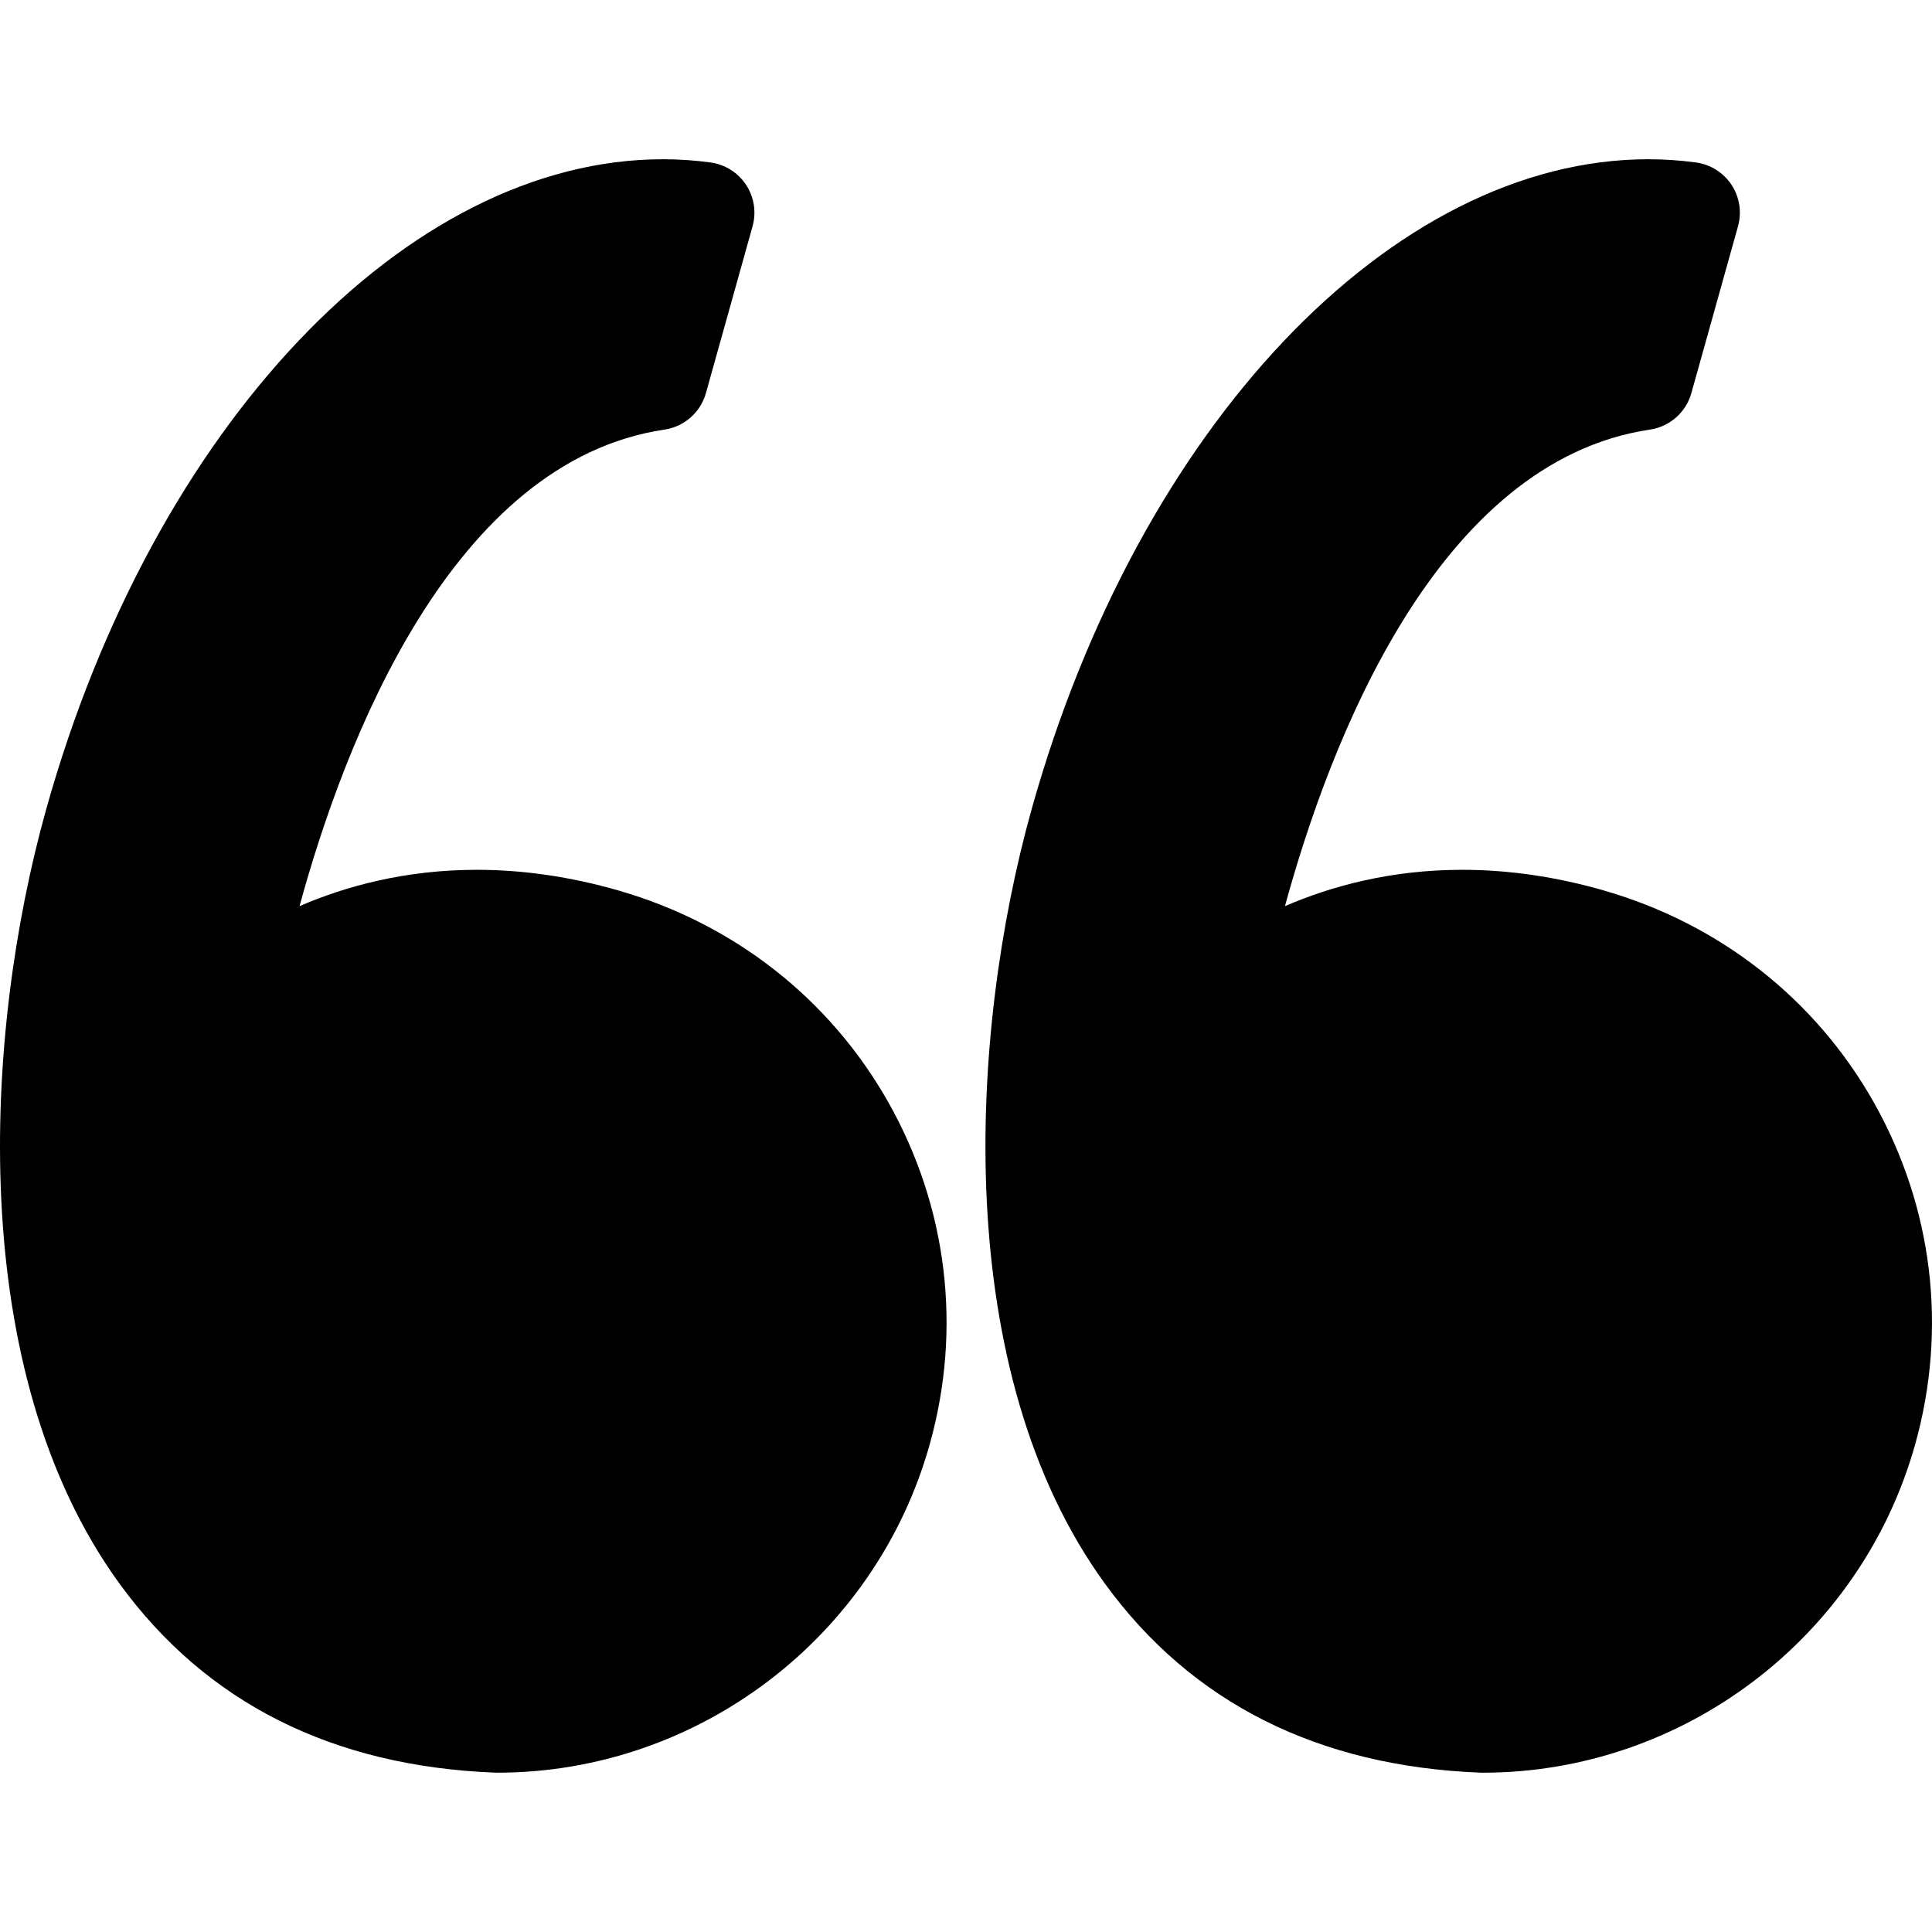
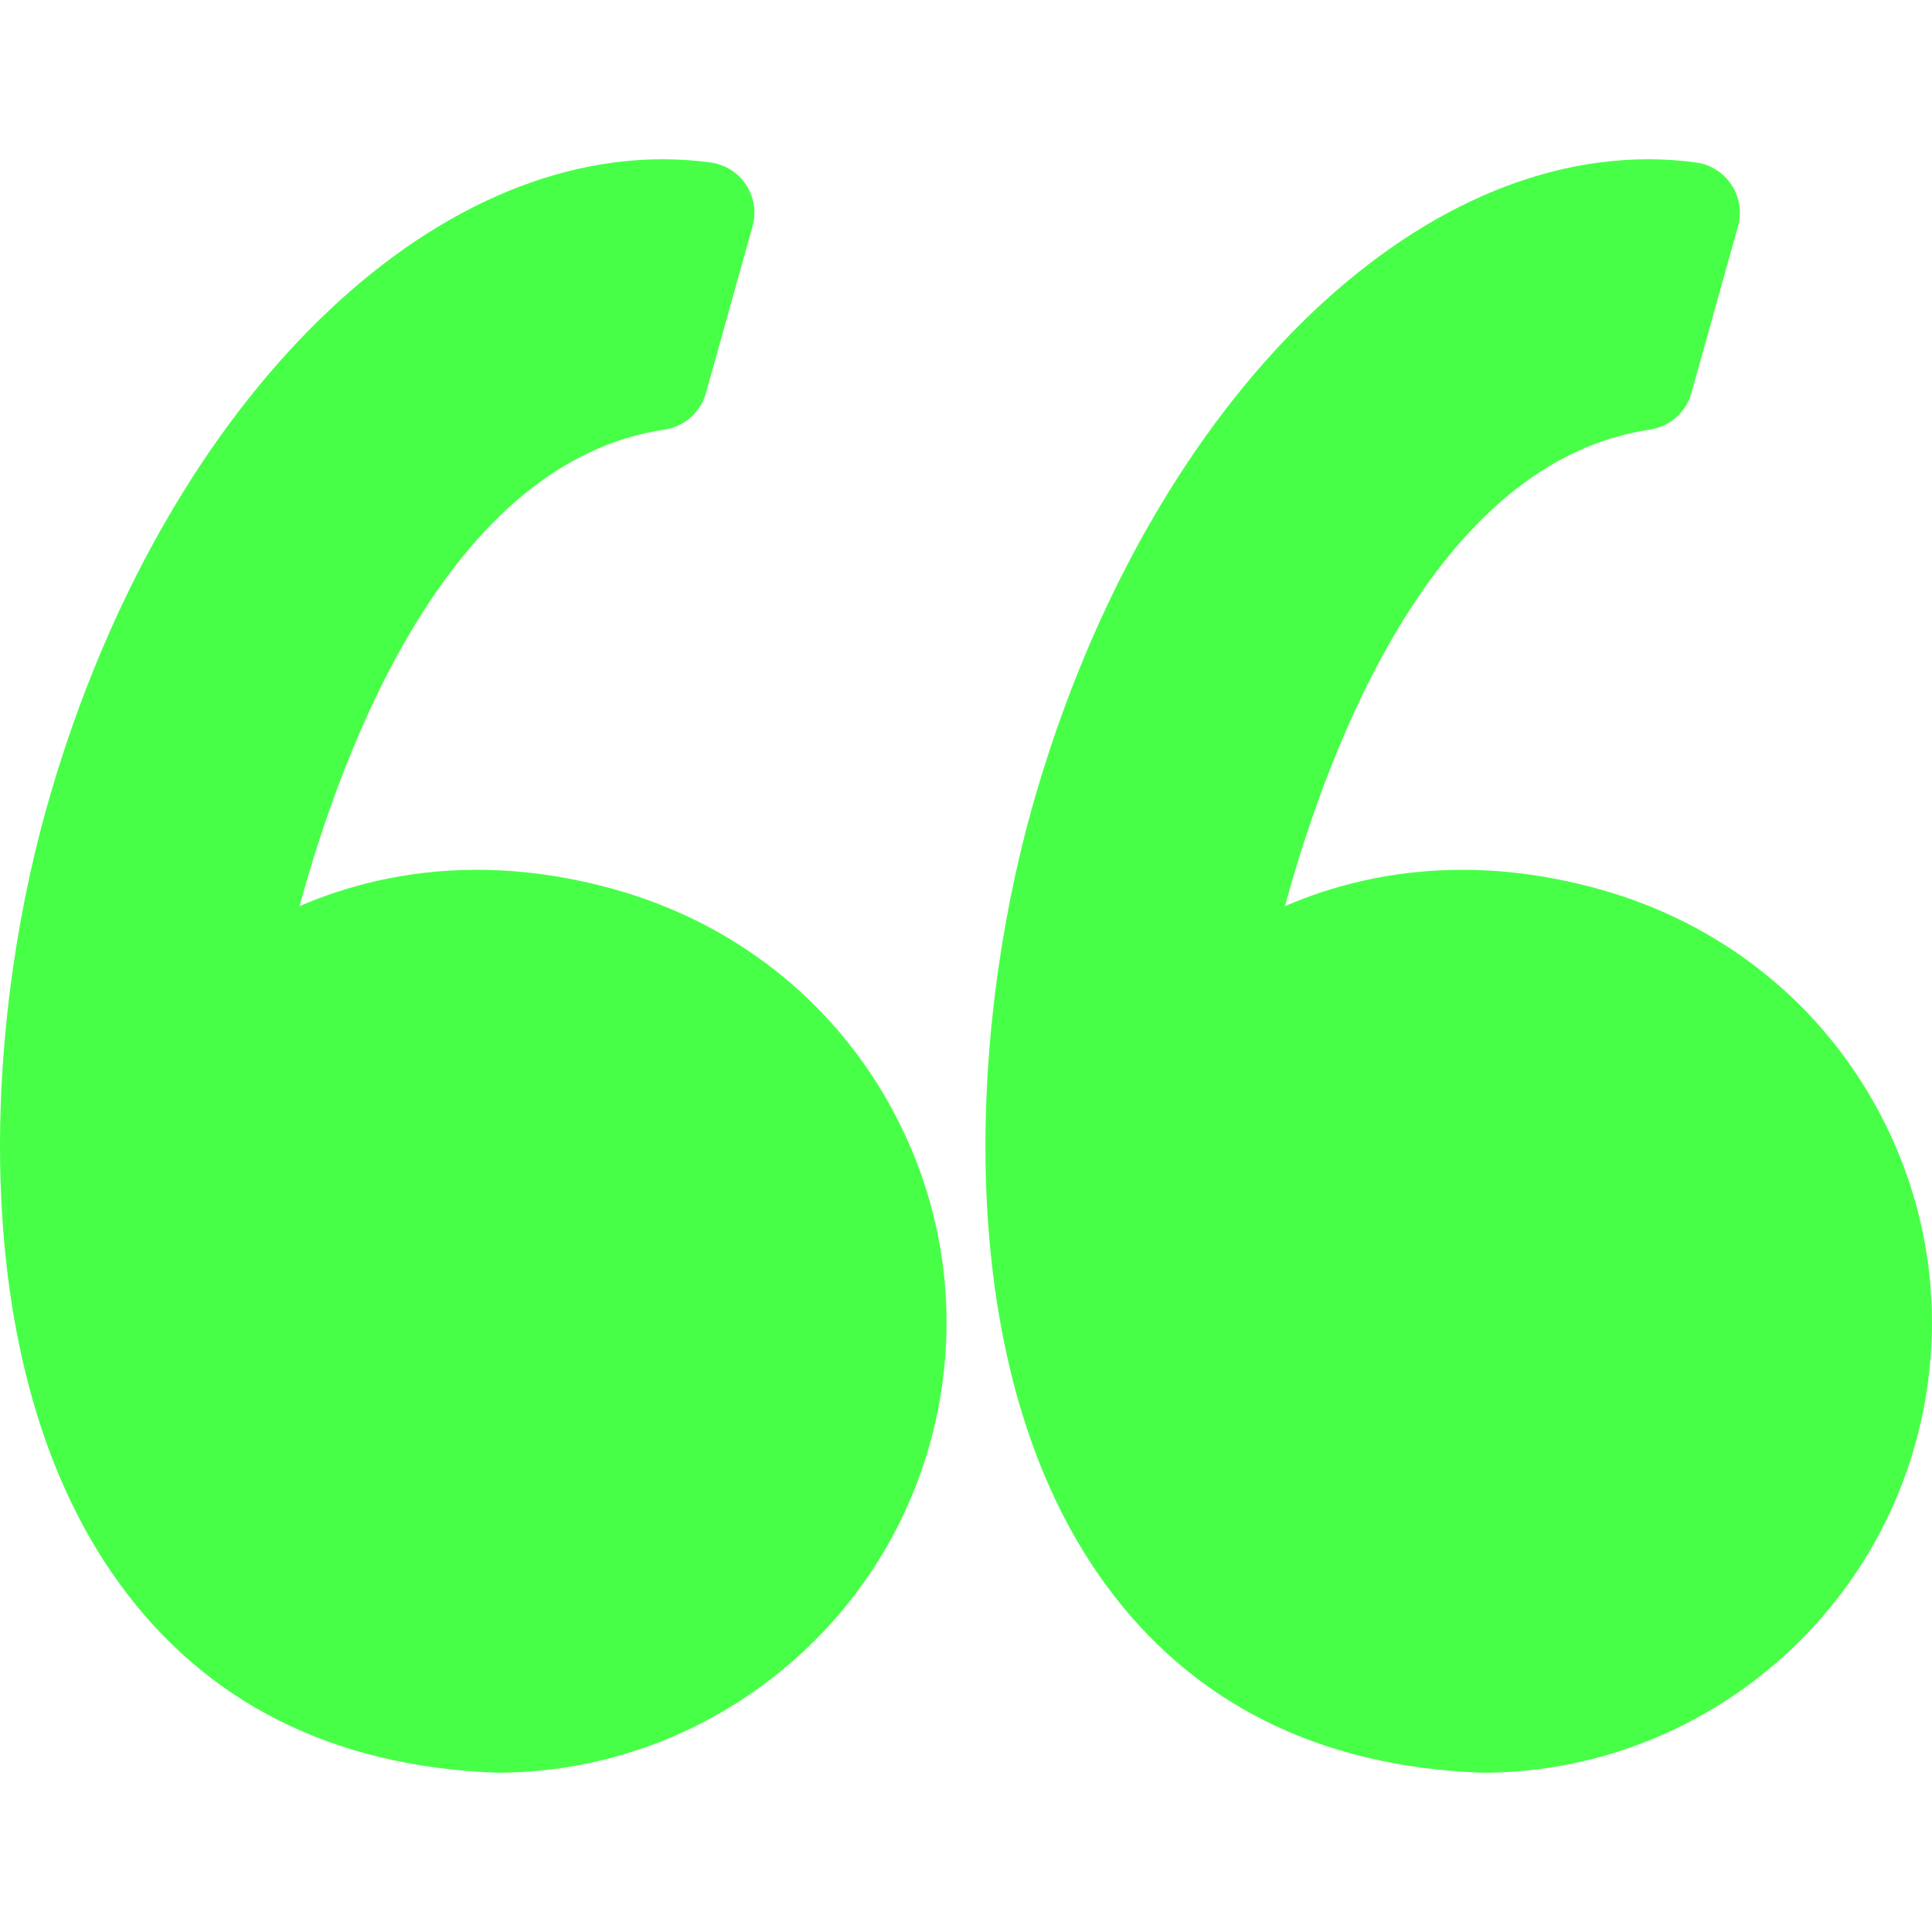
<svg xmlns="http://www.w3.org/2000/svg" version="1.1" id="Capa_1" x="0px" y="0px" width="95.333px" height="95.332px" viewBox="0 0 95.333 95.332" style="enable-background:new 0 0 95.333 95.332;" xml:space="preserve">
-   <g>
-     <g>
-       <path d="M30.512,43.939c-2.348-0.676-4.696-1.019-6.98-1.019c-3.527,0-6.47,0.806-8.752,1.793    c2.2-8.054,7.485-21.951,18.013-23.516c0.975-0.145,1.774-0.85,2.04-1.799l2.301-8.23c0.194-0.696,0.079-1.441-0.318-2.045    s-1.035-1.007-1.75-1.105c-0.777-0.106-1.569-0.16-2.354-0.16c-12.637,0-25.152,13.19-30.433,32.076    c-3.1,11.08-4.009,27.738,3.627,38.223c4.273,5.867,10.507,9,18.529,9.313c0.033,0.001,0.065,0.002,0.098,0.002    c9.898,0,18.675-6.666,21.345-16.209c1.595-5.705,0.874-11.688-2.032-16.851C40.971,49.307,36.236,45.586,30.512,43.939z" />
-       <path d="M92.471,54.413c-2.875-5.106-7.61-8.827-13.334-10.474c-2.348-0.676-4.696-1.019-6.979-1.019    c-3.527,0-6.471,0.806-8.753,1.793c2.2-8.054,7.485-21.951,18.014-23.516c0.975-0.145,1.773-0.85,2.04-1.799l2.301-8.23    c0.194-0.696,0.079-1.441-0.318-2.045c-0.396-0.604-1.034-1.007-1.75-1.105c-0.776-0.106-1.568-0.16-2.354-0.16    c-12.637,0-25.152,13.19-30.434,32.076c-3.099,11.08-4.008,27.738,3.629,38.225c4.272,5.866,10.507,9,18.528,9.312    c0.033,0.001,0.065,0.002,0.099,0.002c9.897,0,18.675-6.666,21.345-16.209C96.098,65.559,95.376,59.575,92.471,54.413z" />
+   <defs id="defs43" />
+   <g id="g8" style="fill:#00ff00;fill-opacity:0.717">
+     <g id="g6" style="fill:#00ff00;fill-opacity:0.717">
+       <path d="m 30.512,43.939 c -2.348,-0.676 -4.696,-1.019 -6.98,-1.019 -3.527,0 -6.47,0.806 -8.752,1.793 2.2,-8.054 7.485,-21.951 18.013,-23.516 0.975,-0.145 1.774,-0.85 2.04,-1.799 l 2.301,-8.23 C 37.328,10.472 37.213,9.727 36.816,9.123 36.419,8.519 35.781,8.116 35.066,8.018 34.289,7.912 33.497,7.858 32.712,7.858 20.075,7.858 7.56,21.048 2.279,39.934 c -3.1,11.08 -4.009,27.738 3.627,38.223 4.273,5.867 10.507,9 18.529,9.313 0.033,0.001 0.065,0.002 0.098,0.002 9.898,0 18.675,-6.666 21.345,-16.209 1.595,-5.705 0.874,-11.688 -2.032,-16.851 -2.875,-5.105 -7.61,-8.826 -13.334,-10.473 z" id="path2" style="fill:#00ff00;fill-opacity:0.717" />
+       <path d="M 92.471,54.413 C 89.596,49.307 84.861,45.586 79.137,43.939 76.789,43.263 74.441,42.92 72.158,42.92 c -3.527,0 -6.471,0.806 -8.753,1.793 2.2,-8.054 7.485,-21.951 18.014,-23.516 0.975,-0.145 1.773,-0.85 2.04,-1.799 l 2.301,-8.23 C 85.954,10.472 85.839,9.727 85.442,9.123 85.046,8.519 84.408,8.116 83.692,8.018 82.916,7.912 82.124,7.858 81.338,7.858 c -12.637,0 -25.152,13.19 -30.434,32.076 -3.099,11.08 -4.008,27.738 3.629,38.225 4.272,5.866 10.507,9 18.528,9.312 0.033,10e-4 0.065,0.002 0.099,0.002 9.897,0 18.675,-6.666 21.345,-16.209 1.593,-5.705 0.871,-11.689 -2.034,-16.851 z" id="path4" style="fill:#00ff00;fill-opacity:0.717" />
    </g>
  </g>
-   <g>
+   <g id="g10">
</g>
-   <g>
+   <g id="g12">
</g>
-   <g>
+   <g id="g14">
</g>
-   <g>
+   <g id="g16">
</g>
-   <g>
+   <g id="g18">
</g>
-   <g>
+   <g id="g20">
</g>
-   <g>
+   <g id="g22">
</g>
-   <g>
+   <g id="g24">
</g>
-   <g>
+   <g id="g26">
</g>
-   <g>
+   <g id="g28">
</g>
-   <g>
+   <g id="g30">
</g>
-   <g>
+   <g id="g32">
</g>
-   <g>
+   <g id="g34">
</g>
-   <g>
+   <g id="g36">
</g>
-   <g>
+   <g id="g38">
</g>
</svg>
